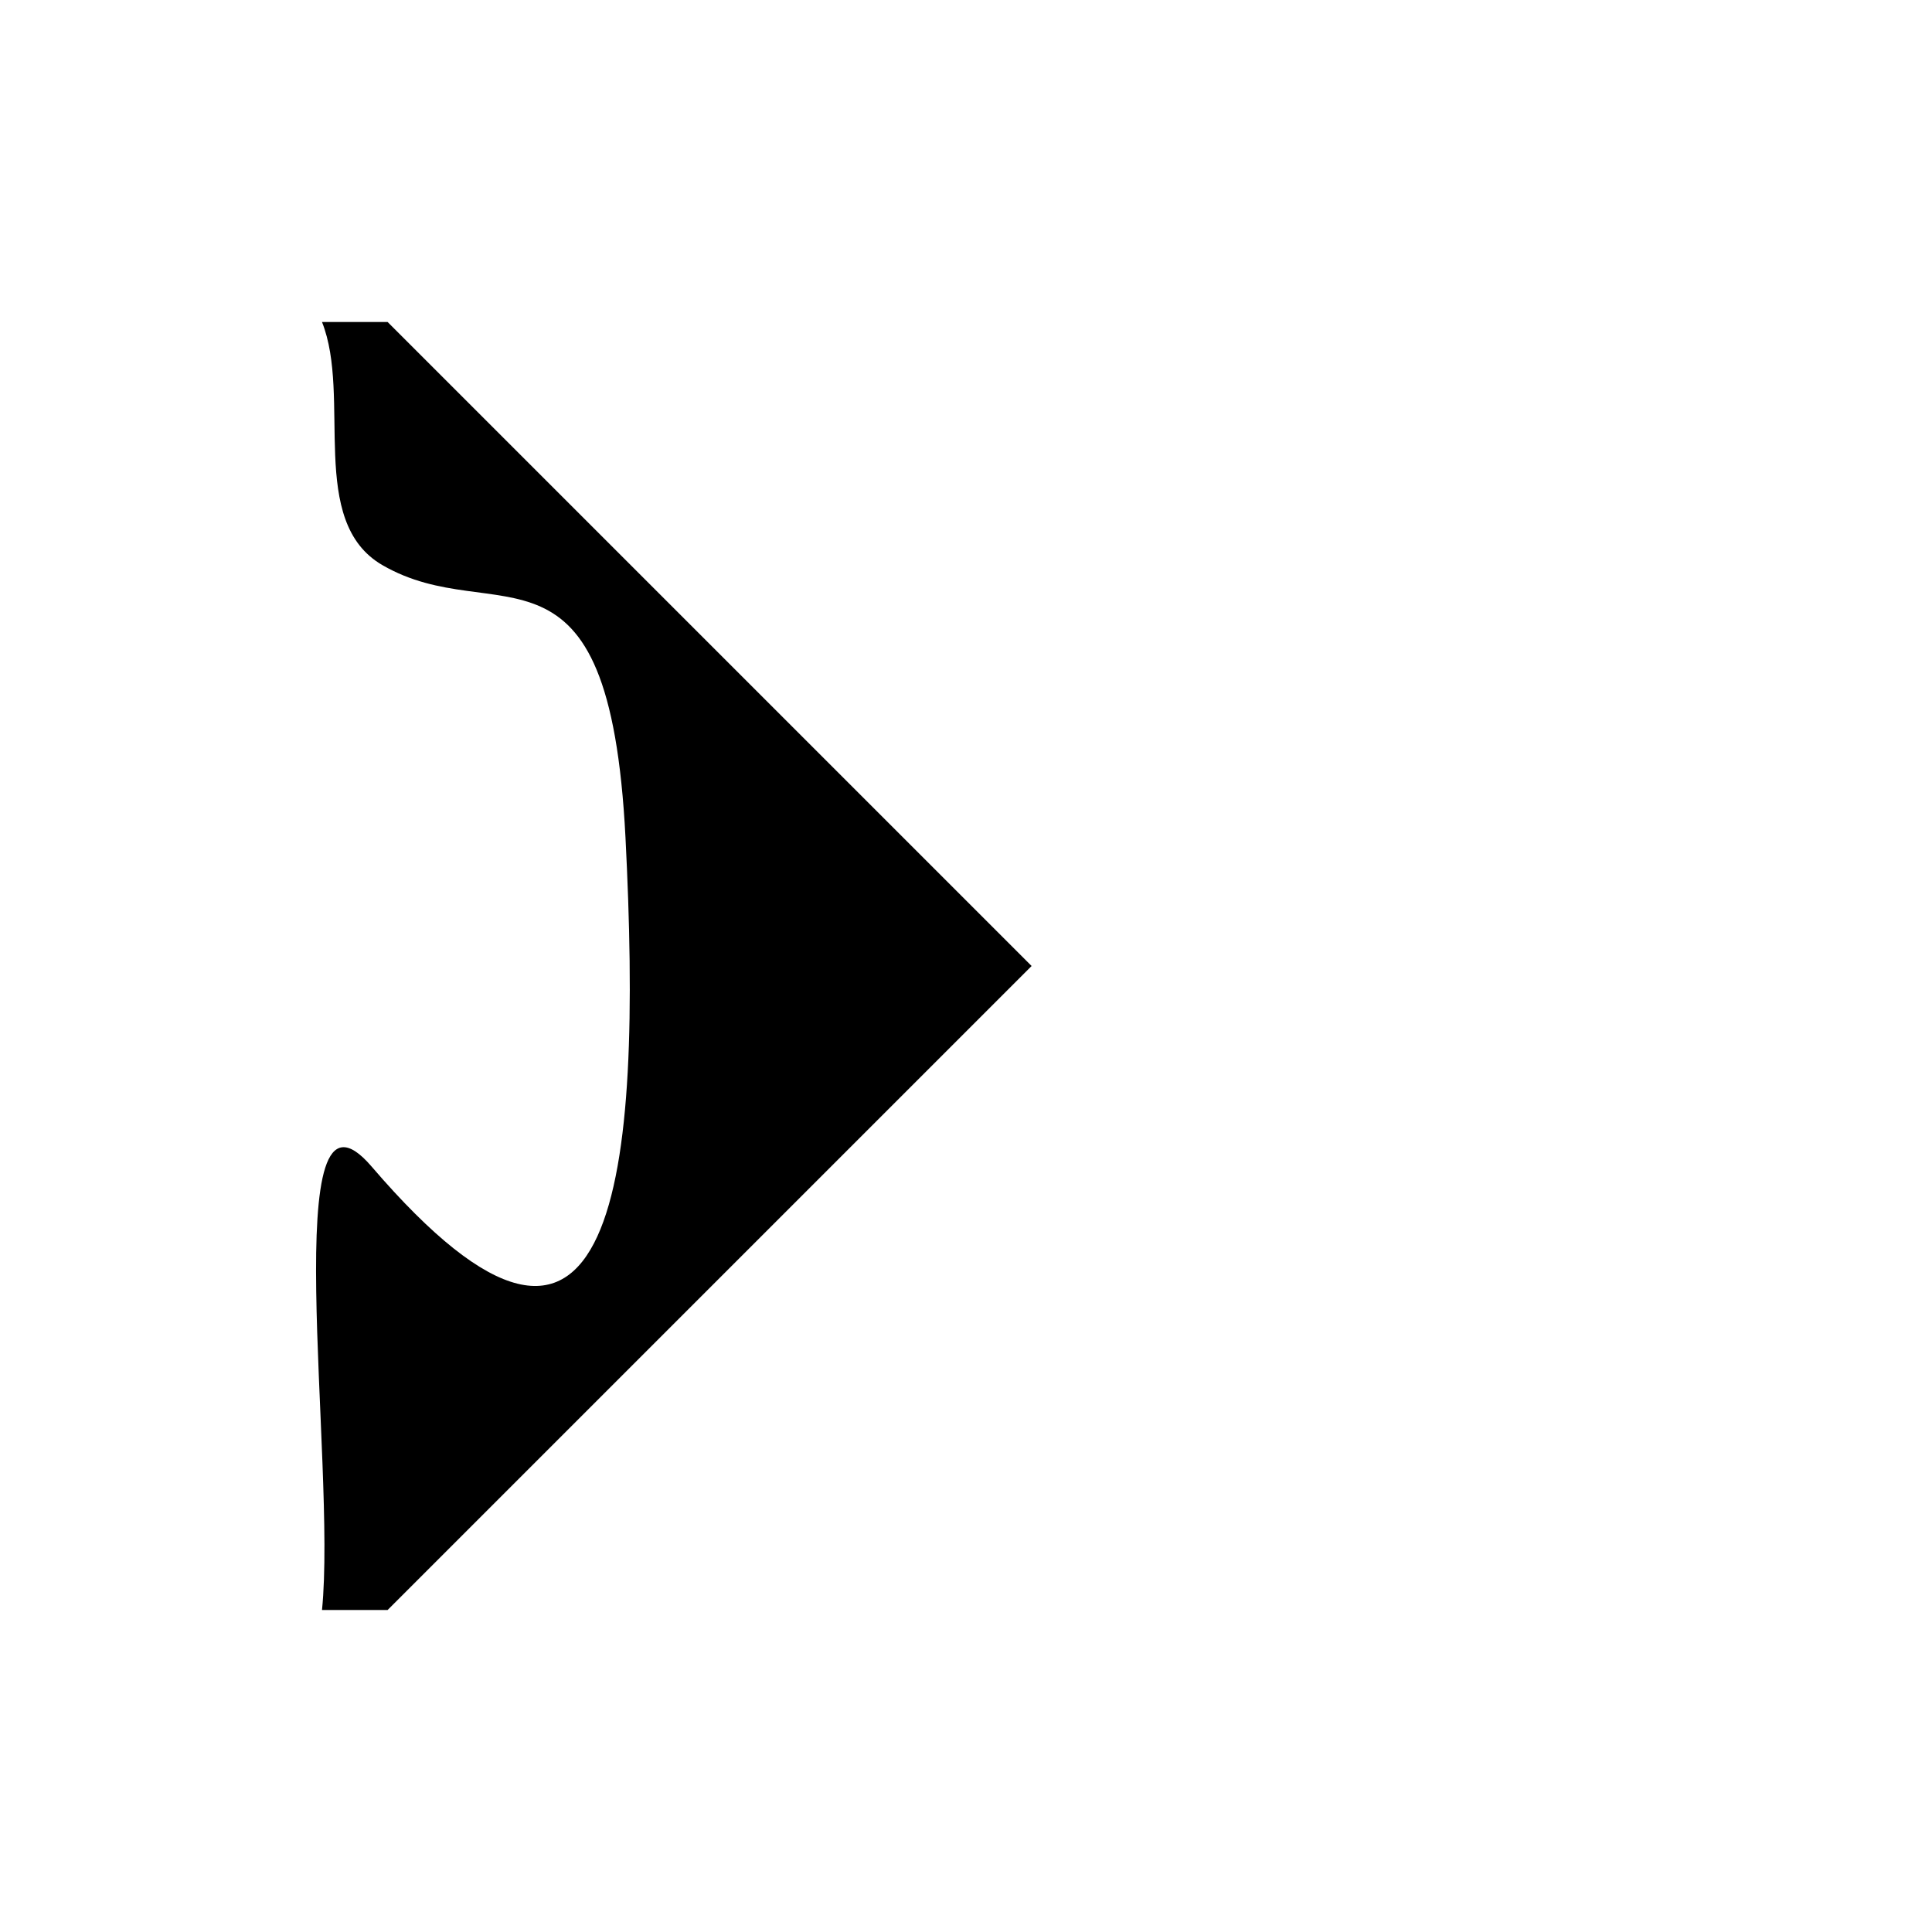
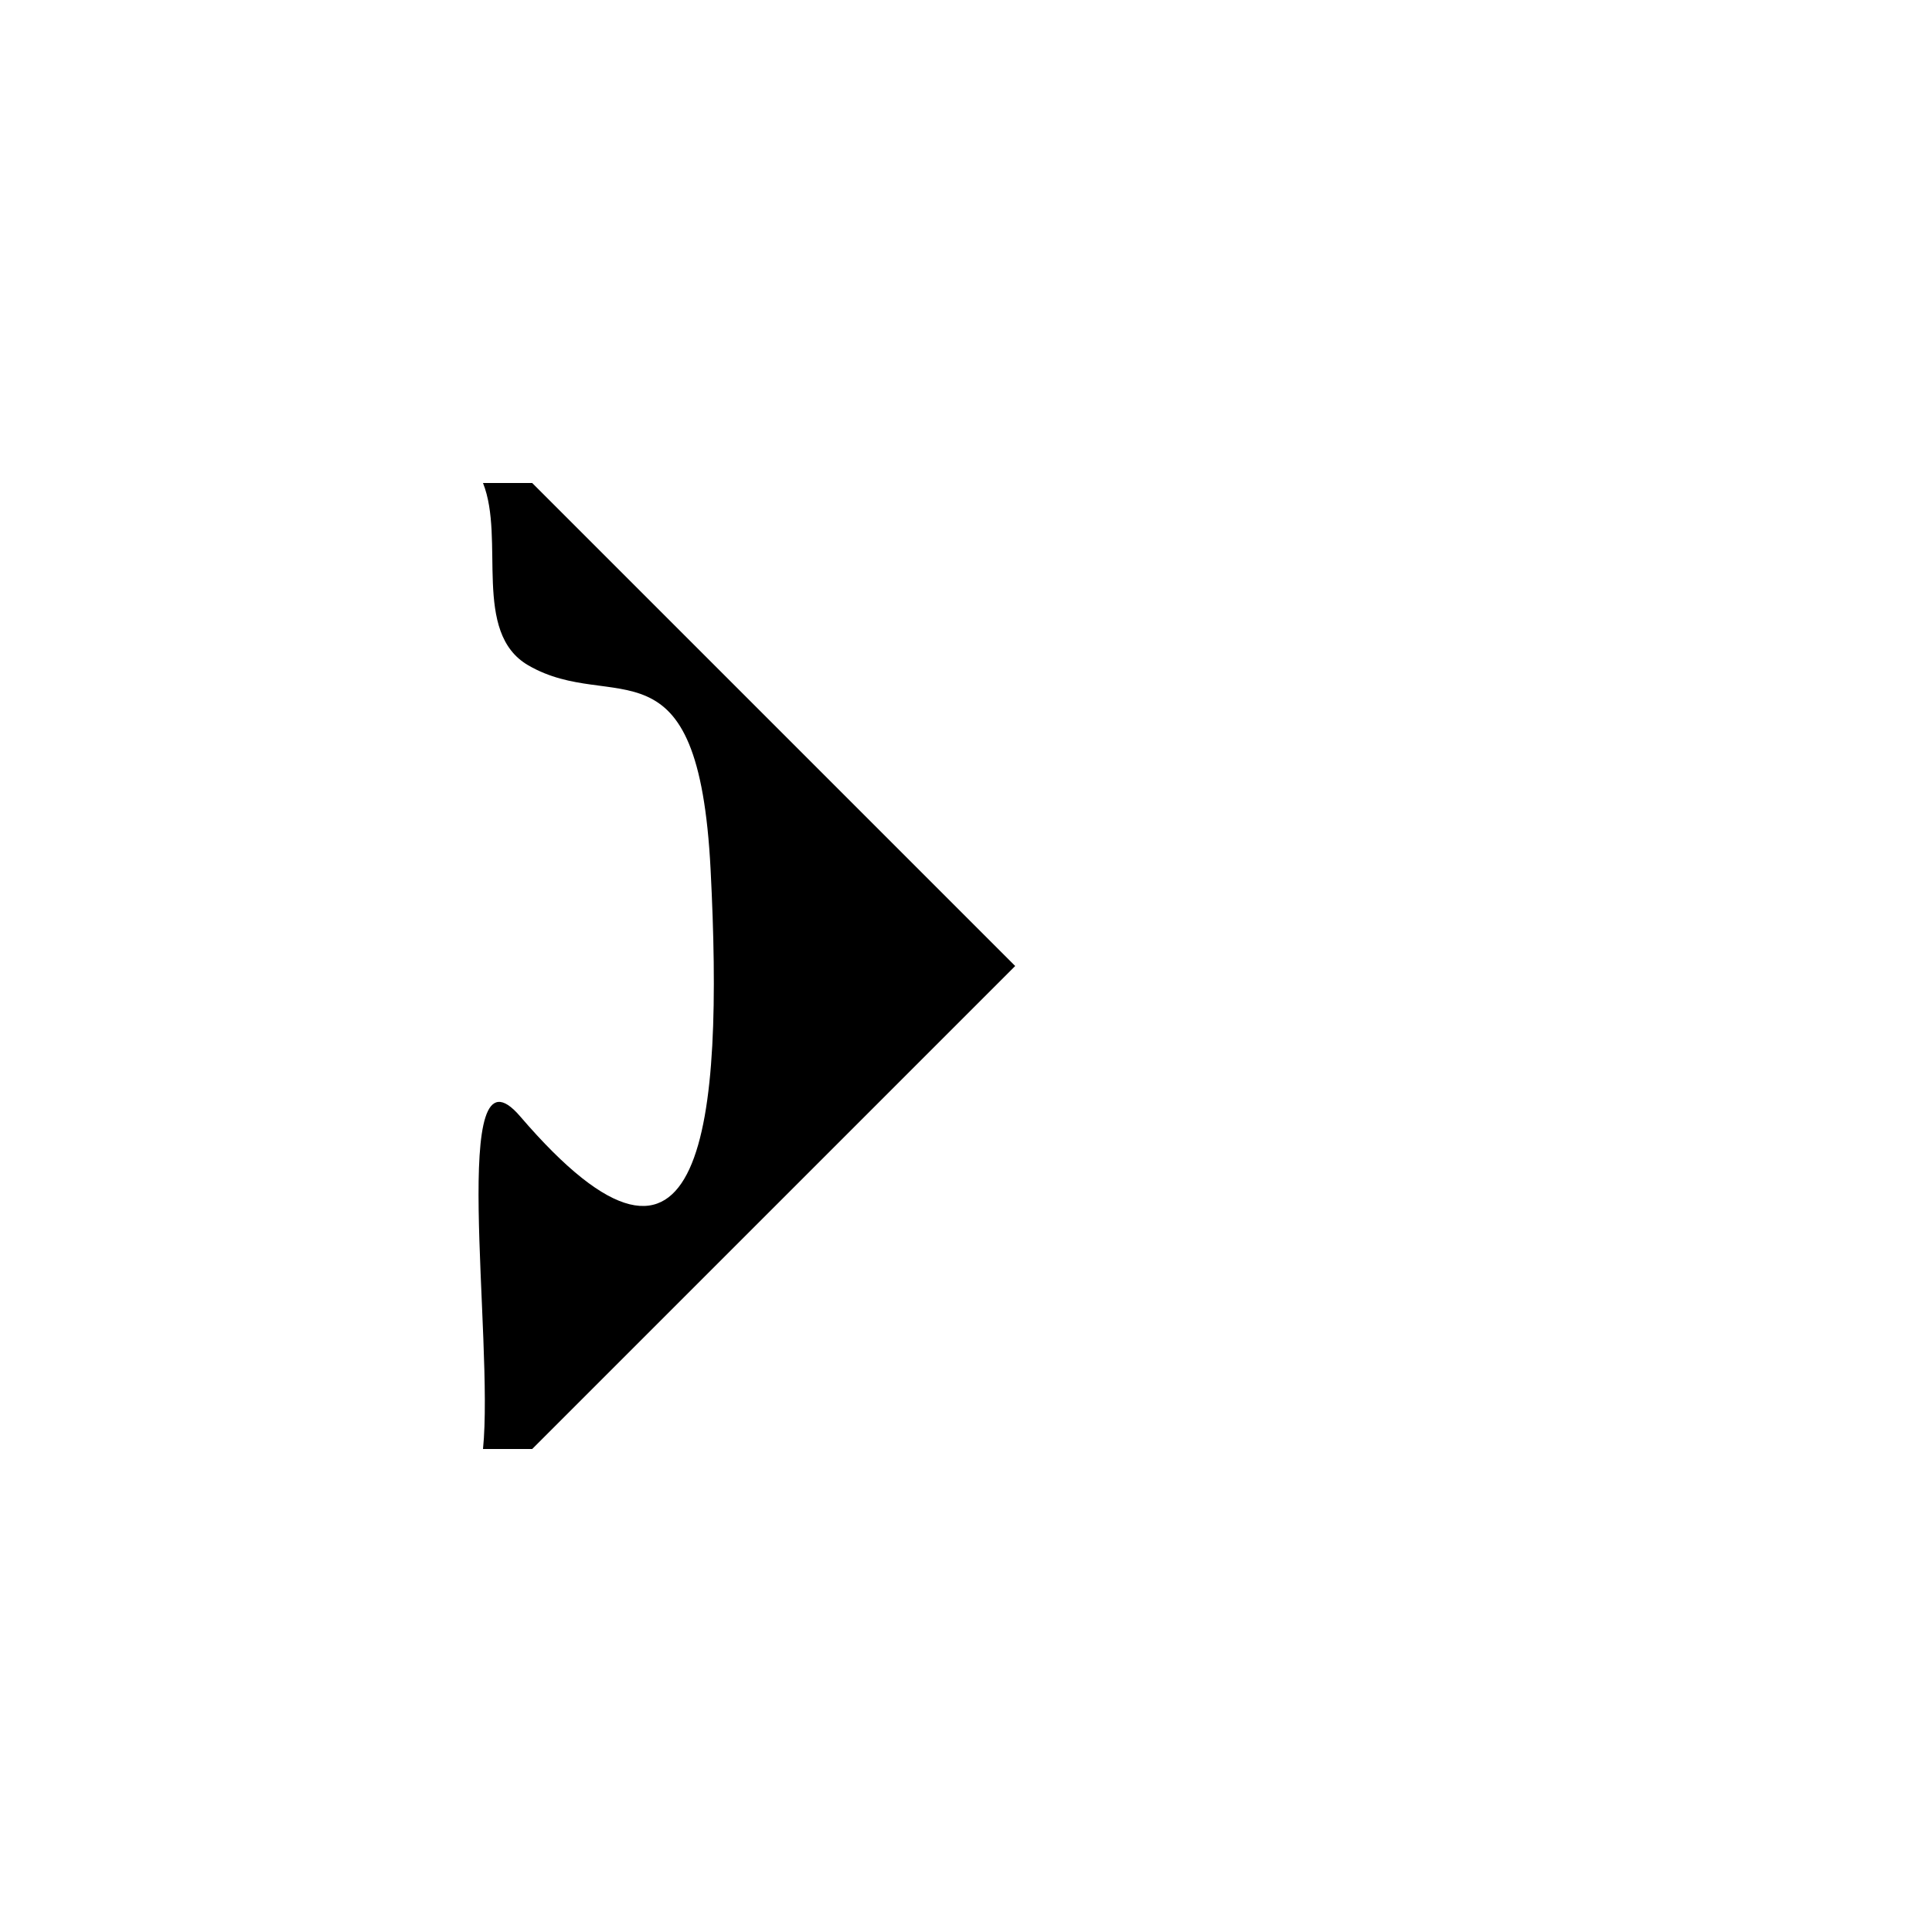
- <svg xmlns="http://www.w3.org/2000/svg" version="1.0" width="150" height="150" id="svg2">
+ <svg xmlns="http://www.w3.org/2000/svg" version="1.0" width="200" height="200" id="svg2">
  <defs id="defs4">
    </defs>
-   <path d="M 25,25 C 27.323,30.828 23.841,40.485 29.688,43.875 C 38.546,49.012 47.3,40.292 48.563,65.031 C 49.903,91.305 47.956,112.838 28.844,90.562 C 21.368,81.849 26.153,113.593 25,125 L 30.094,125 L 80.094,75 L 30.094,25 L 25,25 z " style="fill:#000000;fill-opacity:1;stroke:none;stroke-width:2;stroke-linecap:round;stroke-linejoin:round;stroke-miterlimit:4;stroke-opacity:1" id="path2457" />
+   <path d="M 50,50 C 52.322,55.828 48.841,65.485 54.687,68.875 C 63.545,74.012 72.3,65.292 73.562,90.031 C 74.903,116.305 72.956,137.838 53.843,115.562 C 46.367,106.849 51.153,138.593 50,150 L 55.093,150 L 105.093,100 L 55.093,50 L 50,50 z " style="fill:#000000;fill-opacity:1;stroke:none;stroke-width:2;stroke-linecap:round;stroke-linejoin:round;stroke-miterlimit:4;stroke-opacity:1" id="path2457" />
</svg>
